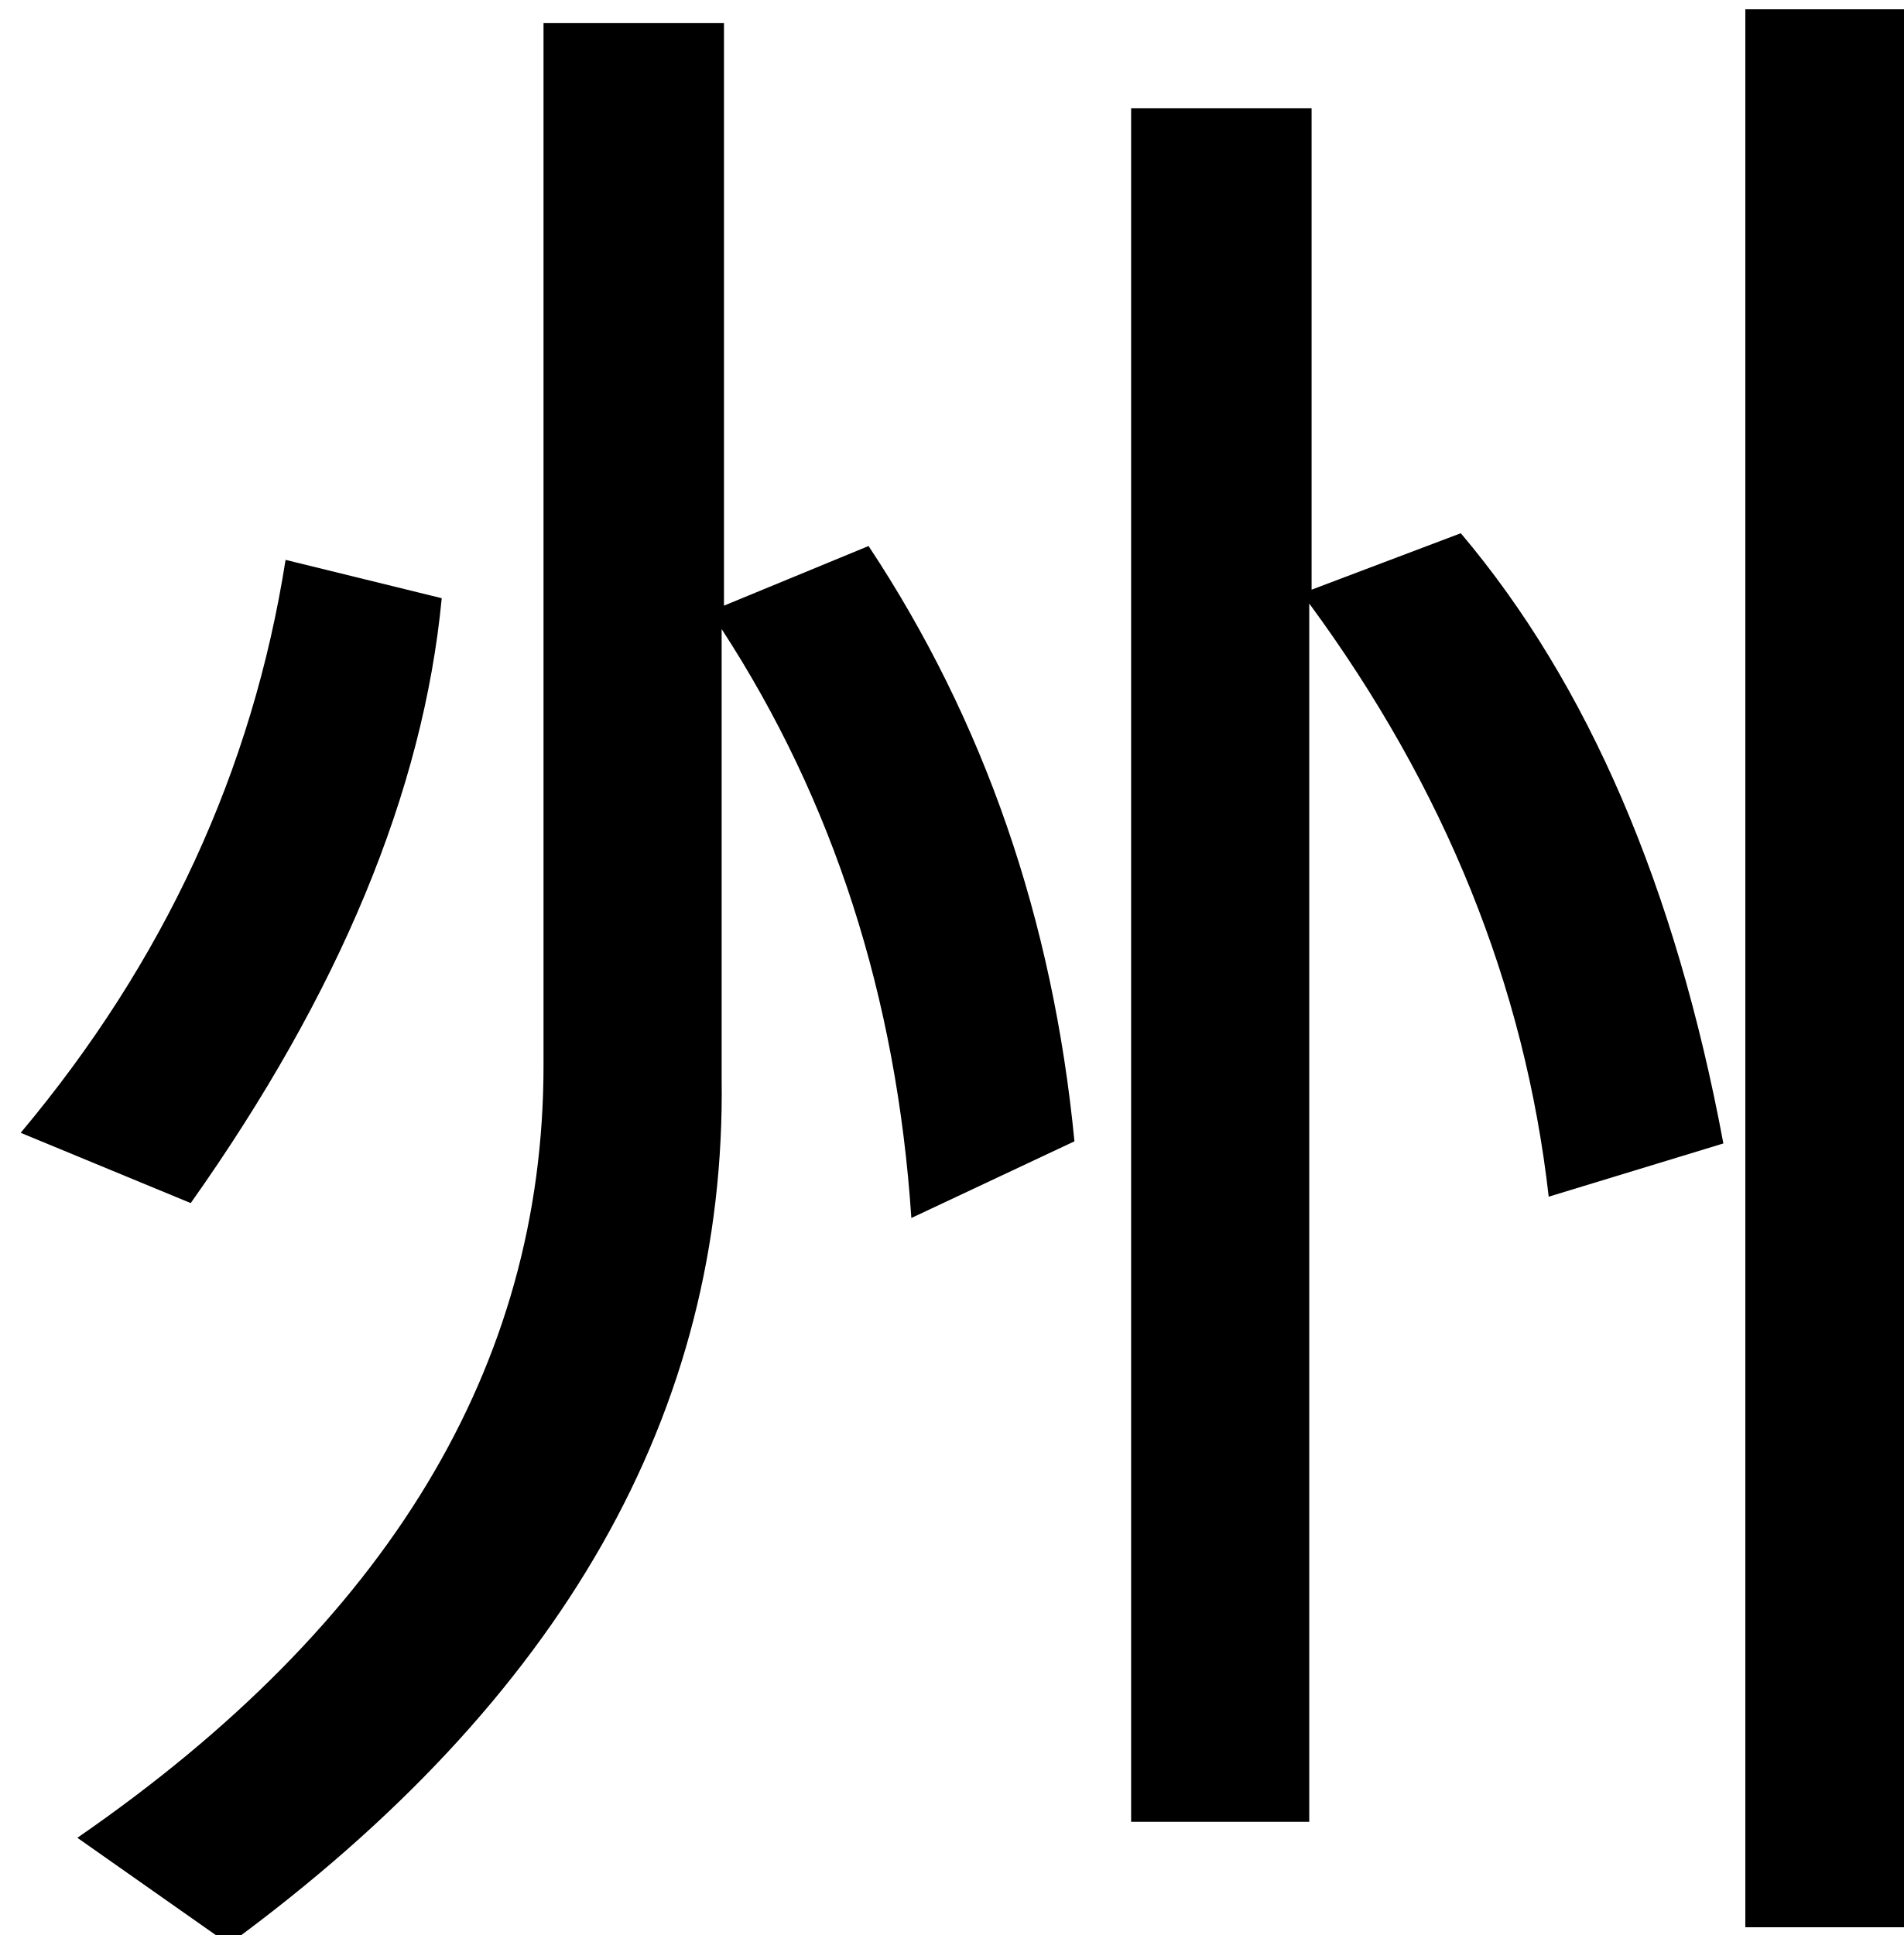
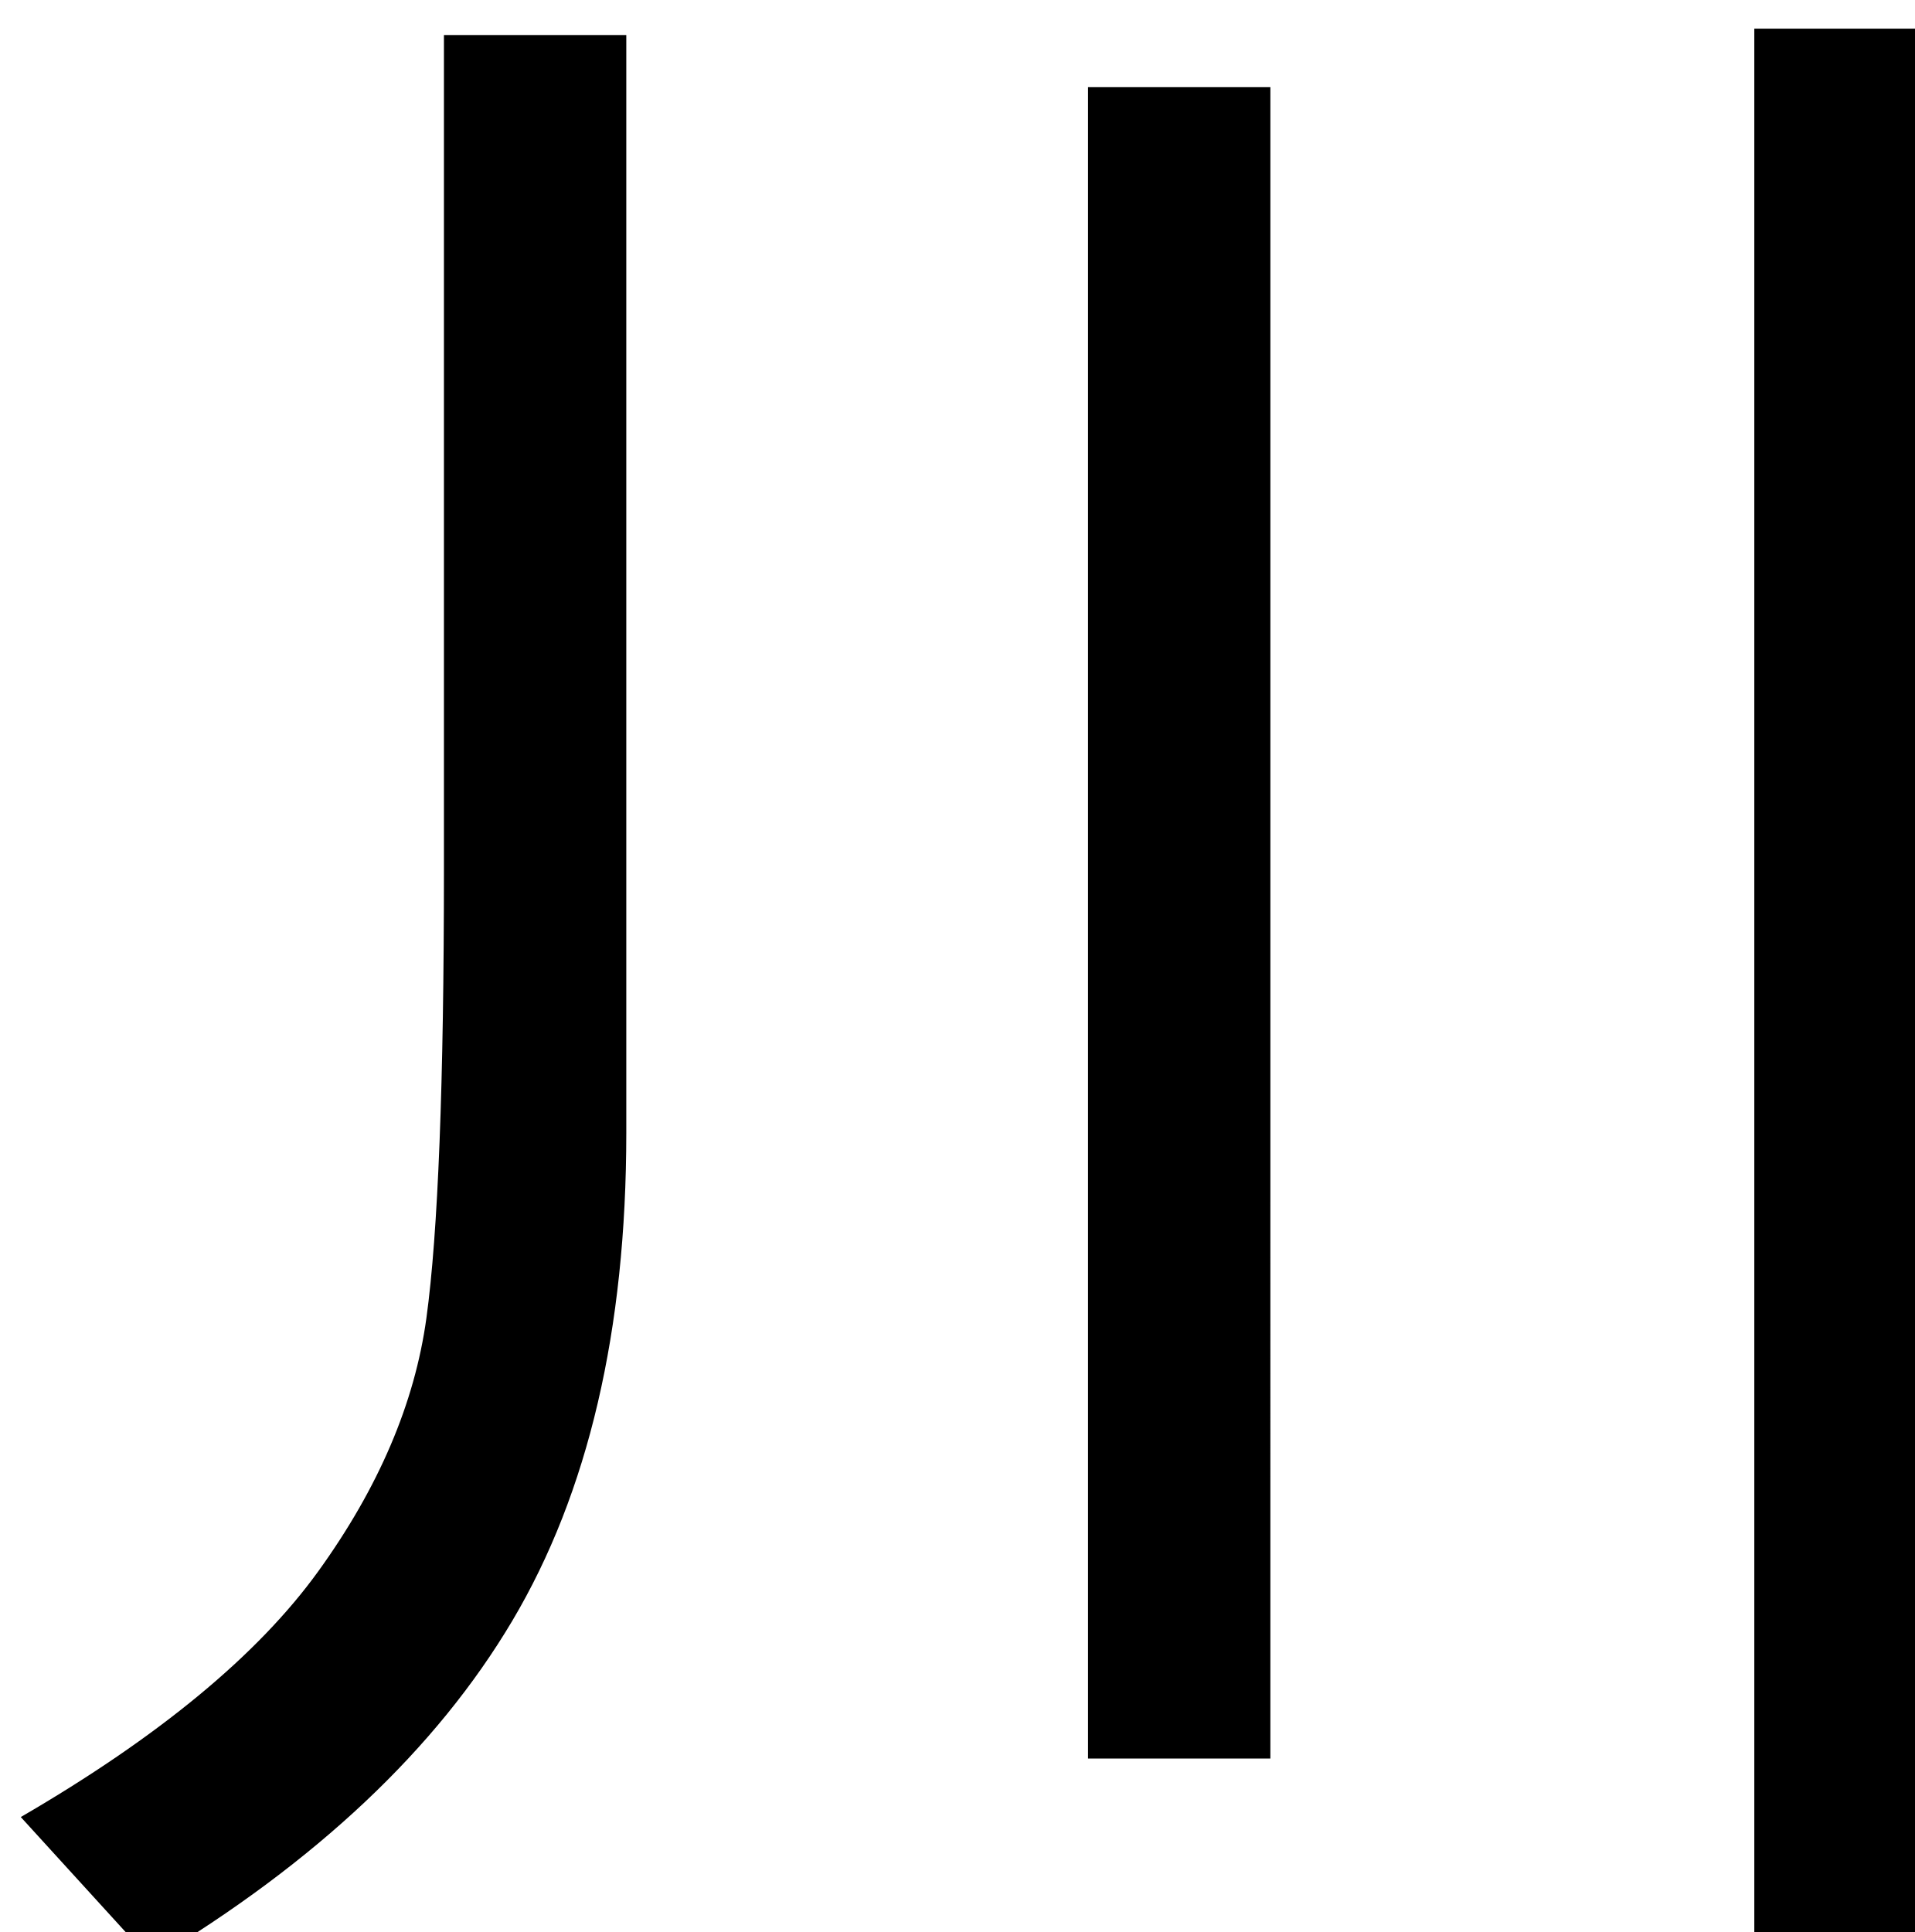
<svg xmlns="http://www.w3.org/2000/svg" fill-opacity="1" color-rendering="auto" color-interpolation="auto" text-rendering="auto" stroke="black" stroke-linecap="square" stroke-miterlimit="10" shape-rendering="auto" stroke-opacity="1" fill="black" stroke-dasharray="none" font-weight="normal" stroke-width="1" font-family="'Dialog'" font-style="normal" stroke-linejoin="miter" font-size="12" stroke-dashoffset="0" image-rendering="auto" version="1.1" id="svg9">
  <defs id="genericDefs" />
-   <g id="g7" transform="matrix(0.4215276,0,0,0.388077,-5.638236,-57.26245)">
+   <g id="g7" transform="matrix(0.4223812,0,0,0.3844214,-6.011862,-56.44062)">
    <g id="g5">
-       <path d="M 247.359,402.047 H 225.562 V 148.781 h 21.797 z M 144,298.266 124.172,308.391 Q 121.5,264.656 101.109,230.625 v 59.344 q 0.844,65.953 -59.906,114.328 L 22.781,390.234 Q 79.453,347.766 79.453,288.281 V 150.609 h 21.938 v 76.922 l 17.578,-7.875 Q 140.062,254.25 144,298.266 Z m 78.891,0.281 -21.234,7.031 Q 197.297,263.812 172.547,227.25 V 388.125 H 150.891 V 161.859 h 21.938 v 63.562 l 18.141,-7.453 q 23.203,29.812 31.922,80.578 z m -155.812,-72 q -3.375,38.25 -30.516,79.875 L 15.891,297.141 Q 42.047,263.25 48.094,221.484 Z" id="path3" style="stroke:none" />
+       <path d="m 247.078,402.609 h -21.797 v -252 h 21.797 z m -157.5,-106.031 q 0,39.094 -13.711,64.477 -13.711,25.383 -43.383,44.93 L 16.734,387 q 24.891,-15.891 35.789,-32.484 10.899,-16.594 13.008,-33.469 2.109,-16.875 2.109,-59.344 v -110.25 h 21.938 z m 77.484,82.688 H 145.125 V 158.344 h 21.938 z" id="path3" style="stroke:none" />
    </g>
  </g>
</svg>
